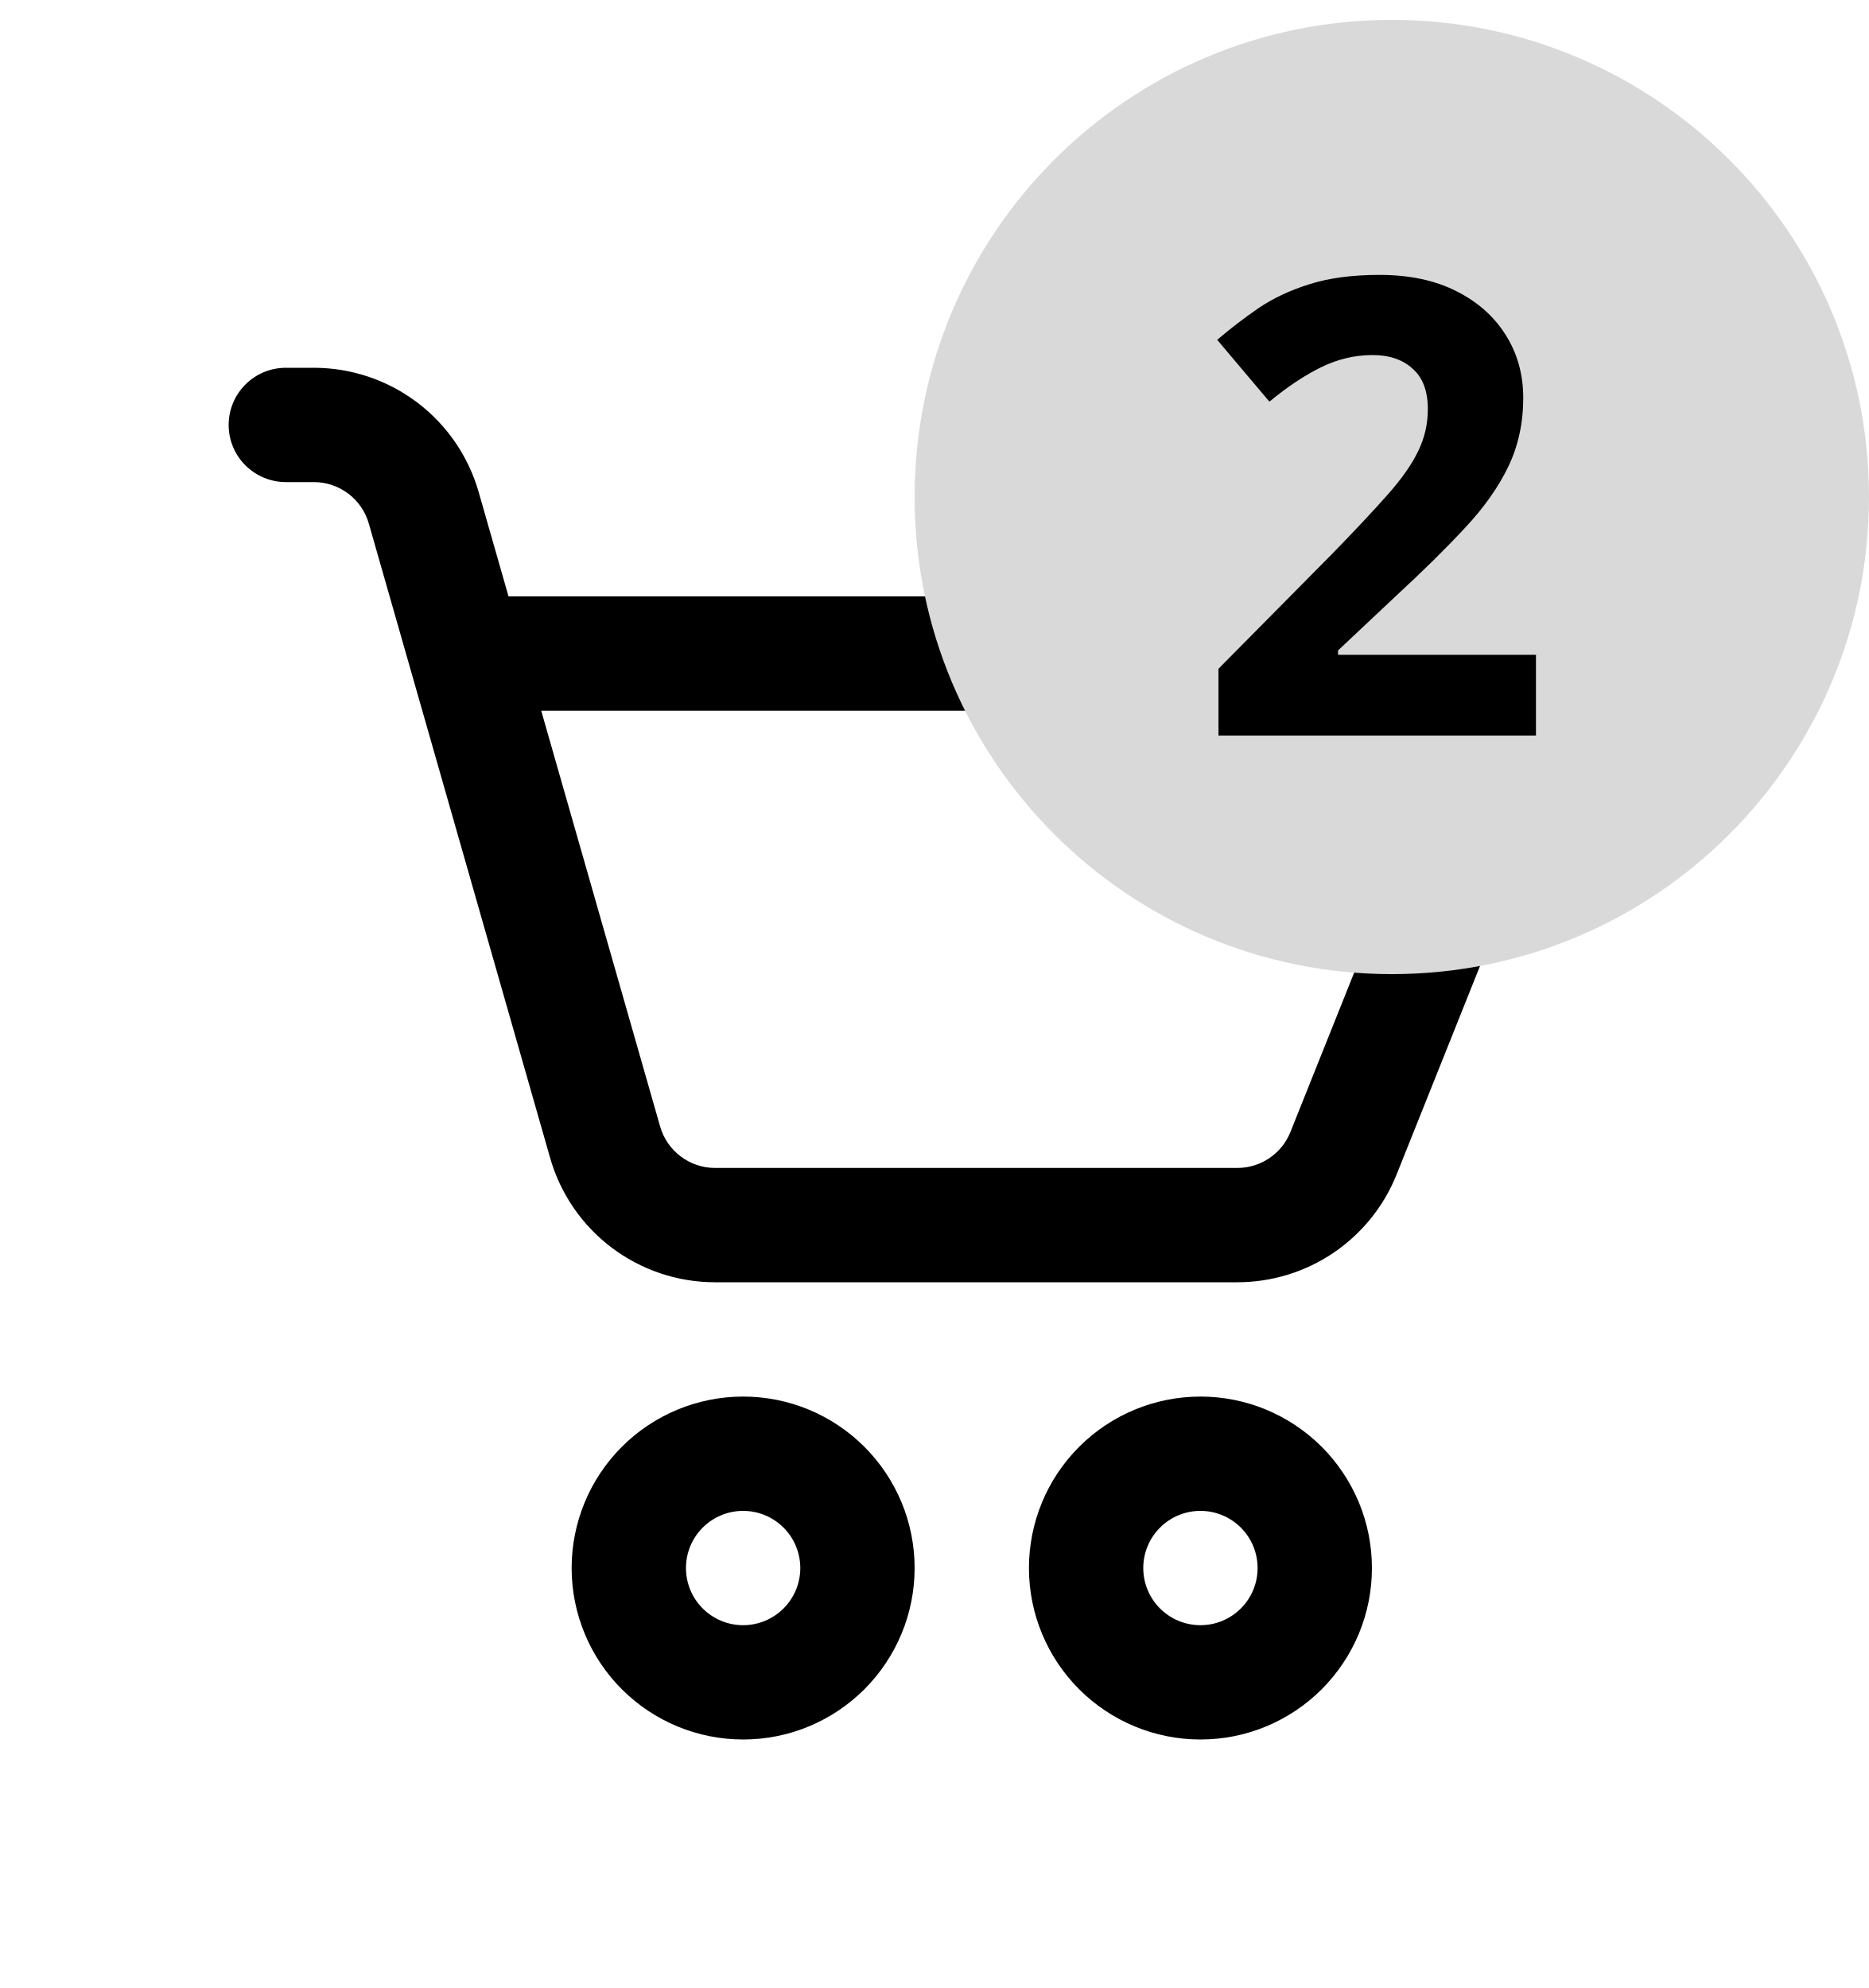
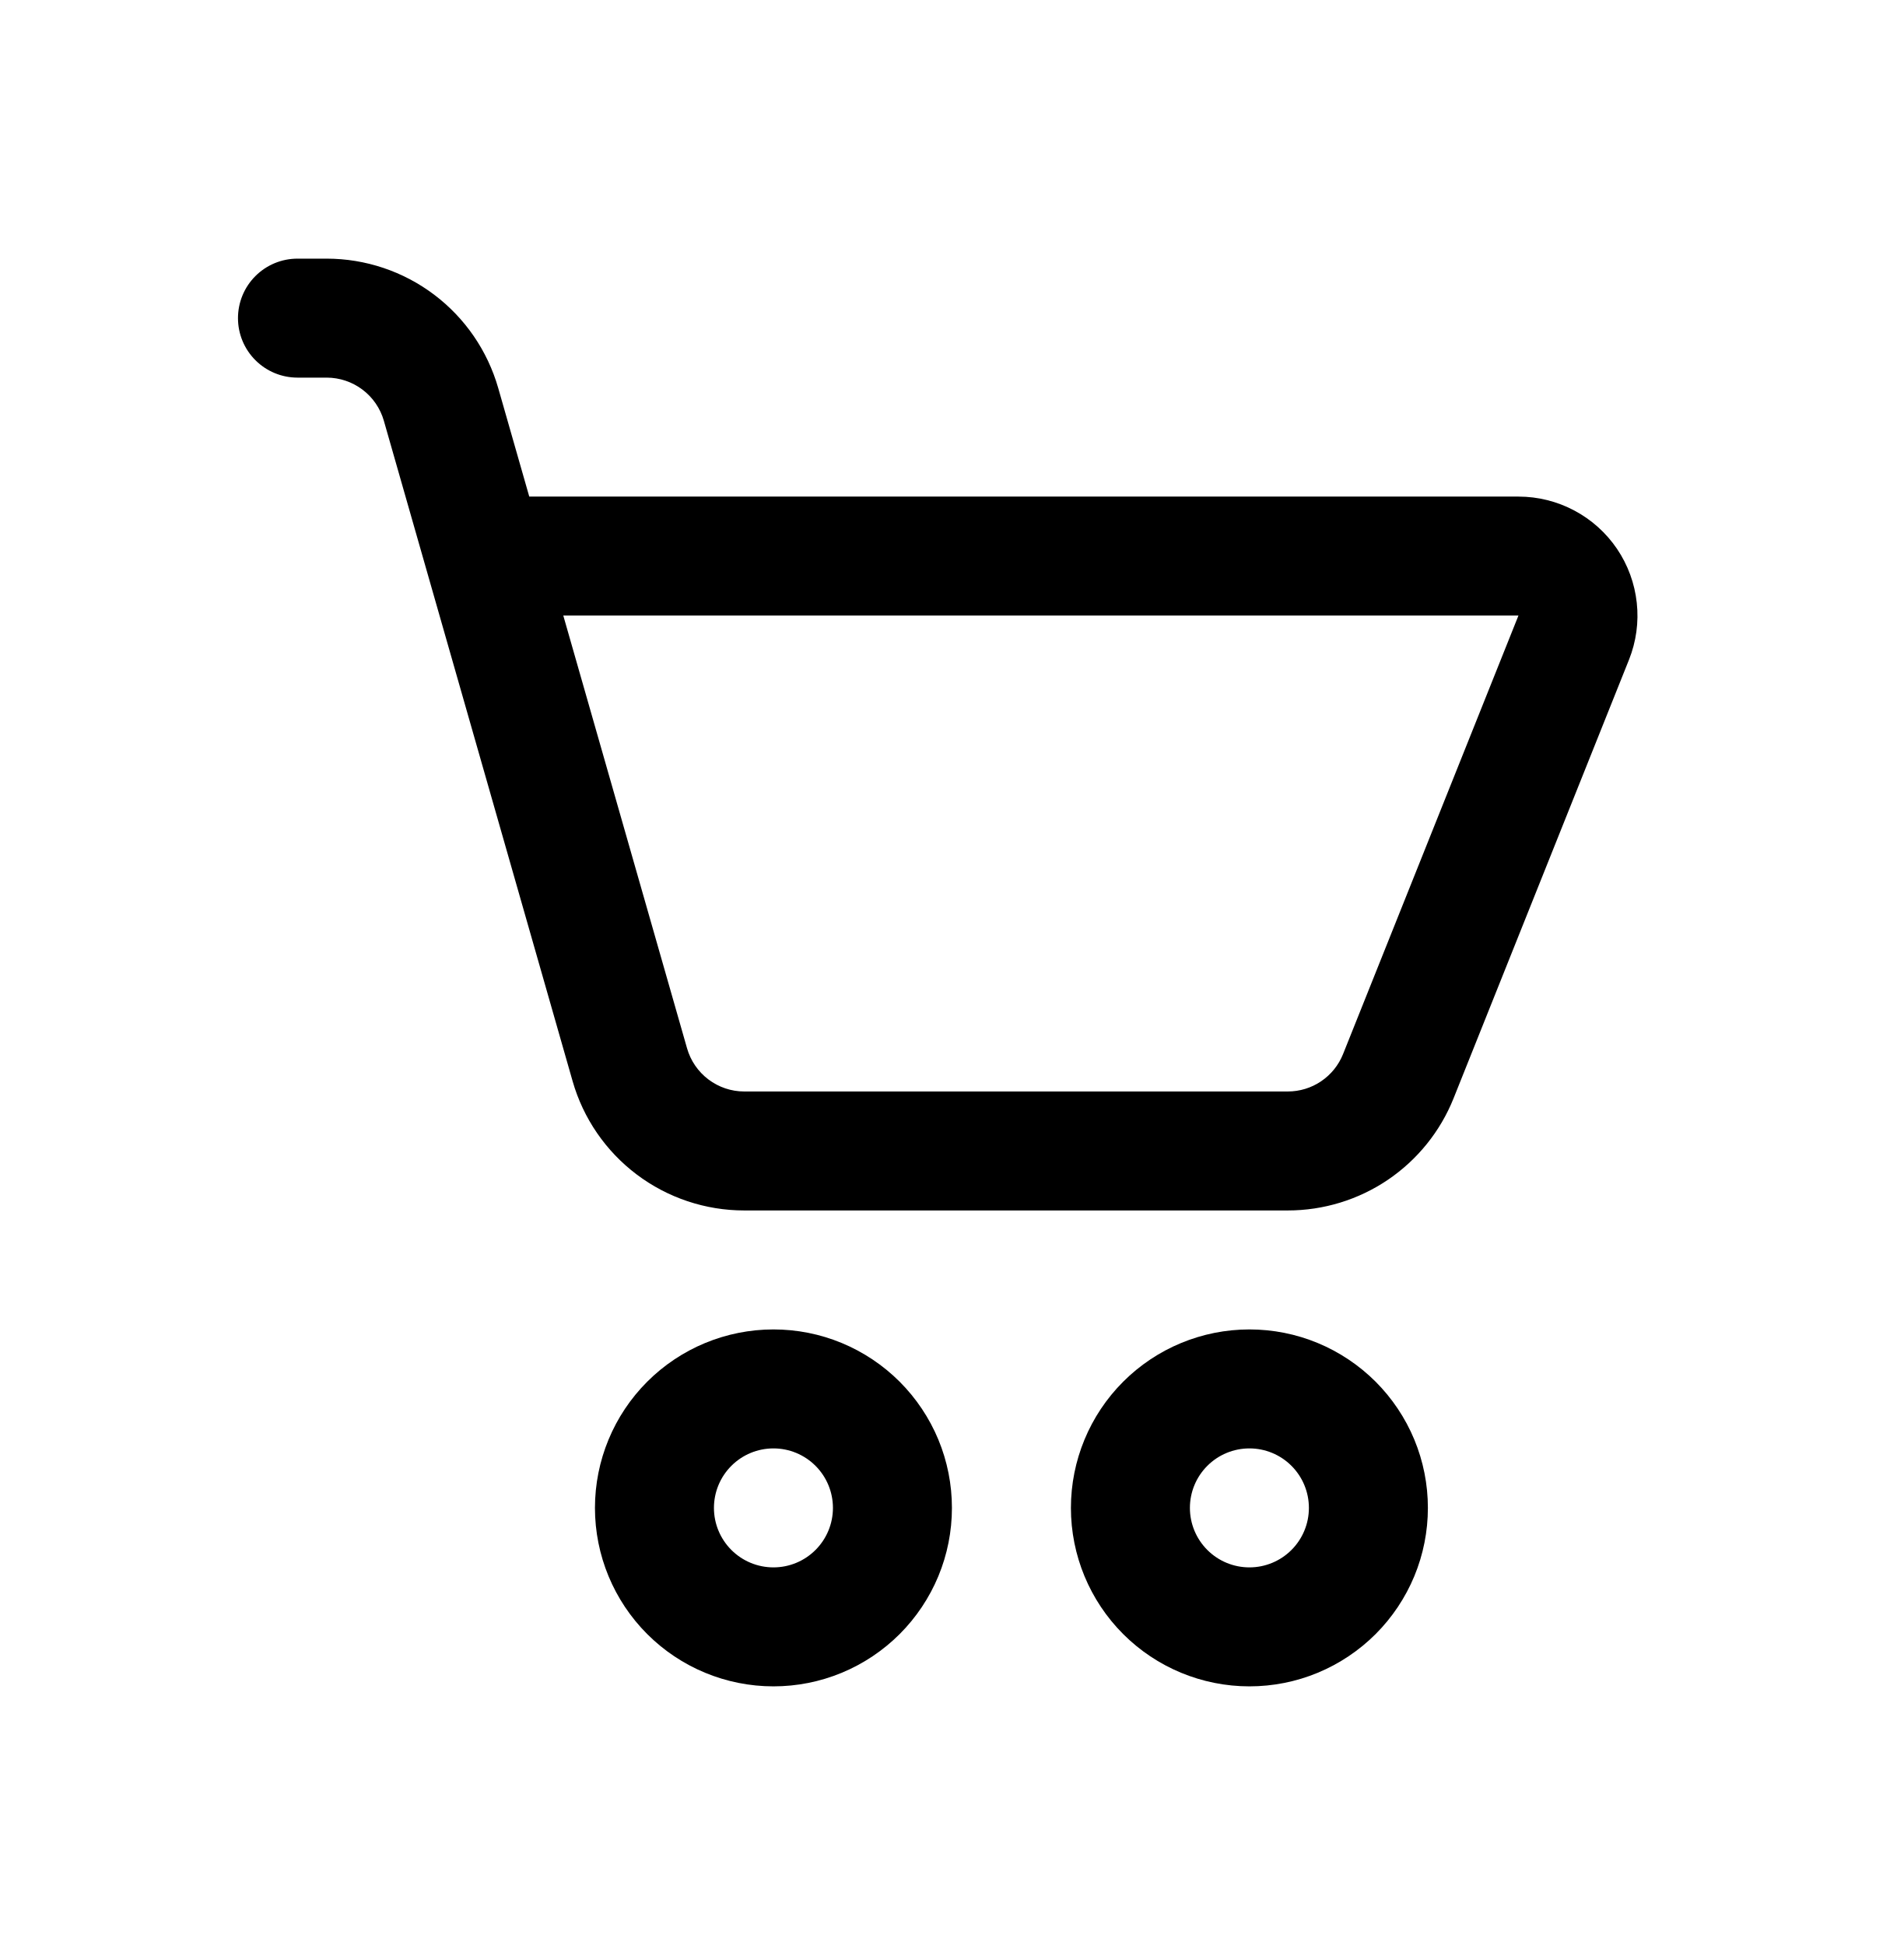
- <svg xmlns="http://www.w3.org/2000/svg" width="47" height="50" viewBox="0 0 47 50" fill="none">
-   <path d="M7.188 9.25C6.806 9.25 6.441 9.401 6.171 9.671C5.901 9.941 5.75 10.306 5.75 10.688C5.75 11.069 5.901 11.434 6.171 11.704C6.441 11.973 6.806 12.125 7.188 12.125H7.895C8.207 12.126 8.51 12.228 8.759 12.416C9.008 12.604 9.189 12.868 9.275 13.169L13.835 29.125C14.092 30.025 14.636 30.817 15.384 31.381C16.132 31.945 17.044 32.25 17.98 32.25H31.116C31.978 32.25 32.821 31.992 33.534 31.509C34.248 31.025 34.801 30.339 35.121 29.539L39.359 18.942C39.533 18.506 39.598 18.034 39.547 17.567C39.497 17.1 39.333 16.652 39.07 16.263C38.807 15.875 38.452 15.556 38.037 15.336C37.623 15.116 37.16 15 36.691 15H12.788L12.038 12.378C11.78 11.477 11.237 10.685 10.49 10.121C9.742 9.556 8.831 9.251 7.895 9.25H7.188ZM16.6 28.331L13.61 17.875H36.688L32.45 28.472C32.343 28.739 32.159 28.967 31.921 29.128C31.684 29.289 31.403 29.375 31.116 29.375H17.98C17.668 29.375 17.365 29.272 17.116 29.084C16.867 28.896 16.686 28.632 16.6 28.331ZM18.688 43.75C19.254 43.75 19.815 43.639 20.338 43.422C20.861 43.205 21.336 42.887 21.737 42.487C22.137 42.086 22.455 41.611 22.672 41.088C22.889 40.565 23 40.004 23 39.438C23 38.871 22.889 38.31 22.672 37.787C22.455 37.264 22.137 36.789 21.737 36.388C21.336 35.988 20.861 35.67 20.338 35.453C19.815 35.236 19.254 35.125 18.688 35.125C17.544 35.125 16.447 35.579 15.638 36.388C14.829 37.197 14.375 38.294 14.375 39.438C14.375 40.581 14.829 41.678 15.638 42.487C16.447 43.296 17.544 43.75 18.688 43.75ZM18.688 40.875C18.306 40.875 17.941 40.724 17.671 40.454C17.401 40.184 17.25 39.819 17.25 39.438C17.25 39.056 17.401 38.691 17.671 38.421C17.941 38.151 18.306 38 18.688 38C19.069 38 19.434 38.151 19.704 38.421C19.974 38.691 20.125 39.056 20.125 39.438C20.125 39.819 19.974 40.184 19.704 40.454C19.434 40.724 19.069 40.875 18.688 40.875ZM30.188 43.75C30.754 43.75 31.315 43.639 31.838 43.422C32.361 43.205 32.836 42.887 33.237 42.487C33.637 42.086 33.955 41.611 34.172 41.088C34.389 40.565 34.5 40.004 34.5 39.438C34.5 38.871 34.389 38.31 34.172 37.787C33.955 37.264 33.637 36.789 33.237 36.388C32.836 35.988 32.361 35.67 31.838 35.453C31.315 35.236 30.754 35.125 30.188 35.125C29.044 35.125 27.947 35.579 27.138 36.388C26.329 37.197 25.875 38.294 25.875 39.438C25.875 40.581 26.329 41.678 27.138 42.487C27.947 43.296 29.044 43.75 30.188 43.75ZM30.188 40.875C29.806 40.875 29.441 40.724 29.171 40.454C28.901 40.184 28.75 39.819 28.75 39.438C28.75 39.056 28.901 38.691 29.171 38.421C29.441 38.151 29.806 38 30.188 38C30.569 38 30.934 38.151 31.204 38.421C31.474 38.691 31.625 39.056 31.625 39.438C31.625 39.819 31.474 40.184 31.204 40.454C30.934 40.724 30.569 40.875 30.188 40.875Z" fill="black" />
-   <circle cx="35" cy="12.5" r="12" fill="#D9D9D9" />
-   <path d="M38.625 18.5H30.641V16.82L33.508 13.922C34.086 13.328 34.55 12.833 34.898 12.438C35.253 12.037 35.508 11.672 35.664 11.344C35.825 11.016 35.906 10.664 35.906 10.289C35.906 9.836 35.779 9.497 35.523 9.273C35.273 9.044 34.938 8.93 34.516 8.93C34.073 8.93 33.643 9.031 33.227 9.234C32.81 9.438 32.375 9.727 31.922 10.102L30.609 8.547C30.938 8.266 31.284 8 31.648 7.75C32.018 7.5 32.445 7.299 32.93 7.148C33.419 6.992 34.005 6.914 34.688 6.914C35.438 6.914 36.081 7.049 36.617 7.32C37.159 7.591 37.575 7.961 37.867 8.43C38.159 8.893 38.305 9.419 38.305 10.008C38.305 10.638 38.18 11.213 37.93 11.734C37.68 12.255 37.315 12.771 36.836 13.281C36.362 13.792 35.789 14.357 35.117 14.977L33.648 16.359V16.469H38.625V18.5Z" fill="black" />
+ <svg xmlns="http://www.w3.org/2000/svg" width="46" height="47" viewBox="0 0 46 47" fill="none">
+   <path d="M7.188 6.25C6.806 6.25 6.441 6.401 6.171 6.671C5.901 6.941 5.75 7.306 5.75 7.688C5.75 8.069 5.901 8.434 6.171 8.704C6.441 8.974 6.806 9.125 7.188 9.125H7.895C8.207 9.126 8.51 9.228 8.759 9.416C9.008 9.604 9.189 9.868 9.275 10.169L13.835 26.125C14.092 27.025 14.636 27.817 15.384 28.381C16.132 28.945 17.044 29.25 17.98 29.25H31.116C31.978 29.25 32.821 28.992 33.534 28.509C34.248 28.025 34.801 27.339 35.121 26.539L39.359 15.942C39.533 15.506 39.598 15.034 39.547 14.567C39.497 14.1 39.333 13.652 39.07 13.263C38.807 12.875 38.452 12.556 38.037 12.336C37.623 12.116 37.16 12 36.691 12H12.788L12.038 9.378C11.78 8.477 11.237 7.685 10.49 7.121C9.742 6.556 8.831 6.251 7.895 6.25H7.188ZM16.6 25.331L13.61 14.875H36.688L32.45 25.472C32.343 25.739 32.159 25.967 31.921 26.128C31.684 26.289 31.403 26.375 31.116 26.375H17.98C17.668 26.375 17.365 26.272 17.116 26.084C16.867 25.896 16.686 25.632 16.6 25.331ZM18.688 40.75C19.254 40.75 19.815 40.639 20.338 40.422C20.861 40.205 21.336 39.887 21.737 39.487C22.137 39.086 22.455 38.611 22.672 38.088C22.889 37.565 23 37.004 23 36.438C23 35.871 22.889 35.31 22.672 34.787C22.455 34.264 22.137 33.789 21.737 33.388C21.336 32.988 20.861 32.67 20.338 32.453C19.815 32.236 19.254 32.125 18.688 32.125C17.544 32.125 16.447 32.579 15.638 33.388C14.829 34.197 14.375 35.294 14.375 36.438C14.375 37.581 14.829 38.678 15.638 39.487C16.447 40.296 17.544 40.75 18.688 40.75ZM18.688 37.875C18.306 37.875 17.941 37.724 17.671 37.454C17.401 37.184 17.25 36.819 17.25 36.438C17.25 36.056 17.401 35.691 17.671 35.421C17.941 35.151 18.306 35 18.688 35C19.069 35 19.434 35.151 19.704 35.421C19.974 35.691 20.125 36.056 20.125 36.438C20.125 36.819 19.974 37.184 19.704 37.454C19.434 37.724 19.069 37.875 18.688 37.875ZM30.188 40.75C30.754 40.75 31.315 40.639 31.838 40.422C32.361 40.205 32.836 39.887 33.237 39.487C33.637 39.086 33.955 38.611 34.172 38.088C34.389 37.565 34.5 37.004 34.5 36.438C34.5 35.871 34.389 35.31 34.172 34.787C33.955 34.264 33.637 33.789 33.237 33.388C32.836 32.988 32.361 32.67 31.838 32.453C31.315 32.236 30.754 32.125 30.188 32.125C29.044 32.125 27.947 32.579 27.138 33.388C26.329 34.197 25.875 35.294 25.875 36.438C25.875 37.581 26.329 38.678 27.138 39.487C27.947 40.296 29.044 40.75 30.188 40.75ZM30.188 37.875C29.806 37.875 29.441 37.724 29.171 37.454C28.901 37.184 28.75 36.819 28.75 36.438C28.75 36.056 28.901 35.691 29.171 35.421C29.441 35.151 29.806 35 30.188 35C30.569 35 30.934 35.151 31.204 35.421C31.474 35.691 31.625 36.056 31.625 36.438C31.625 36.819 31.474 37.184 31.204 37.454C30.934 37.724 30.569 37.875 30.188 37.875Z" fill="black" />
</svg>
